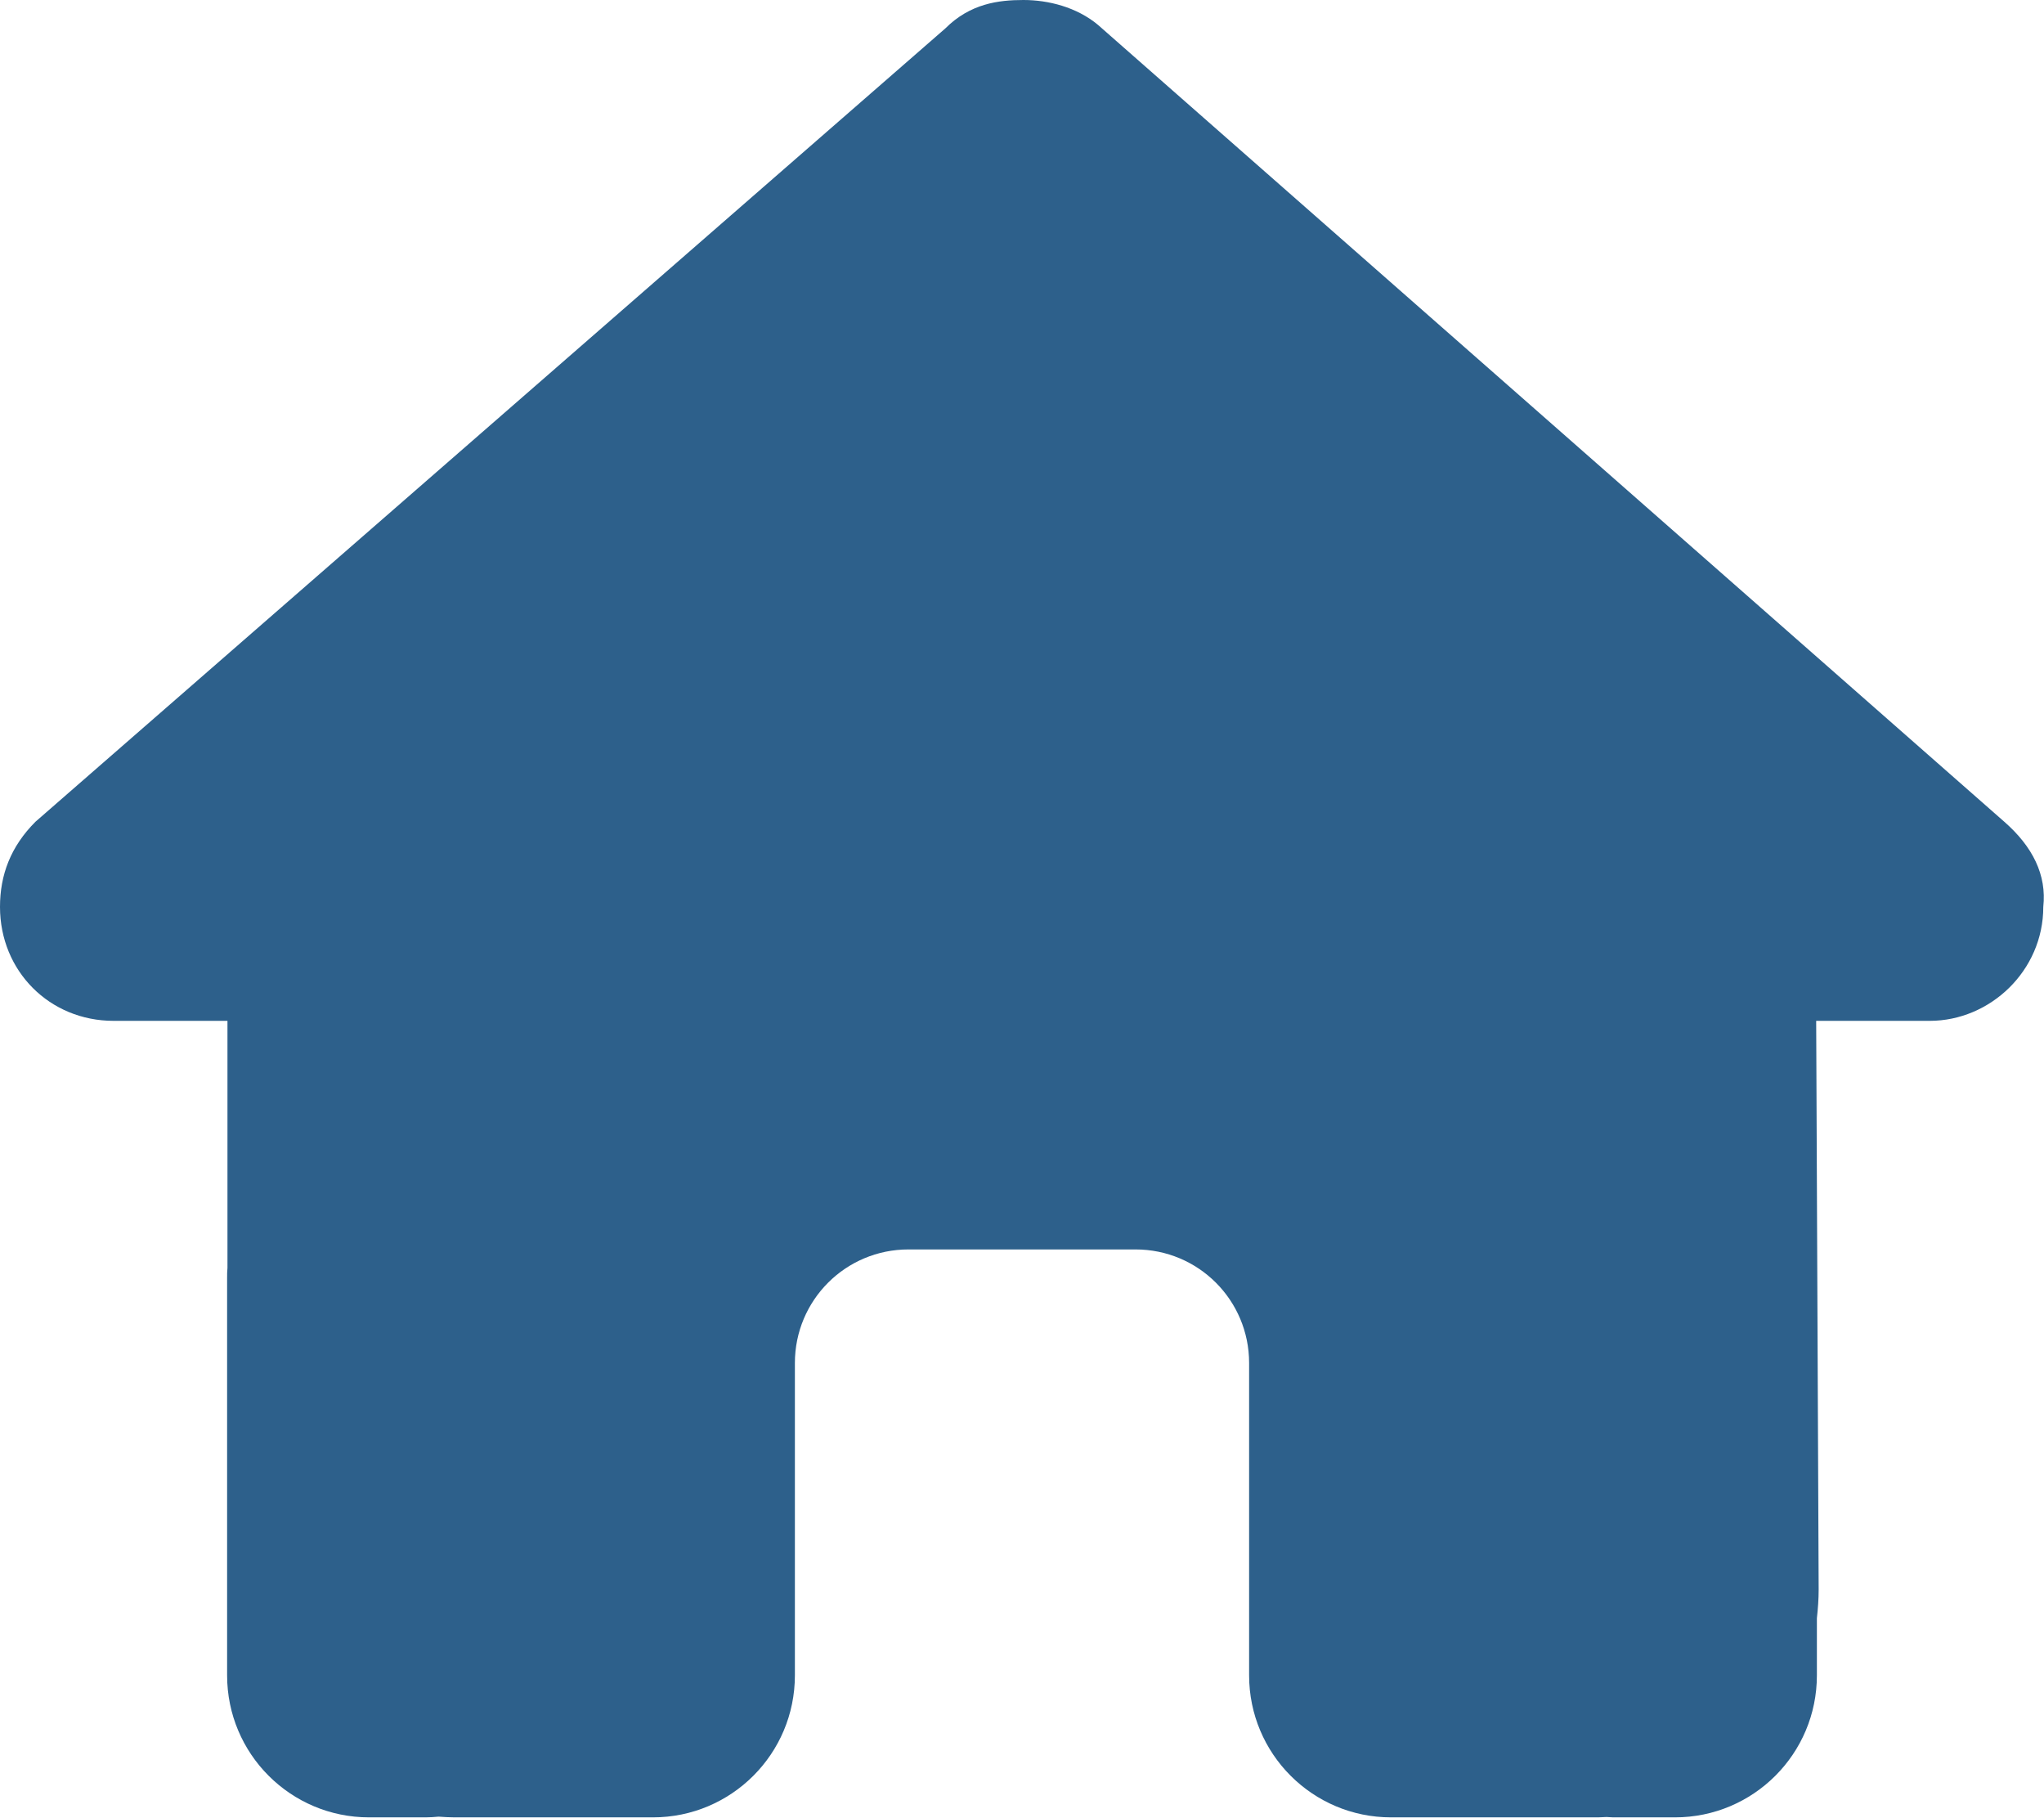
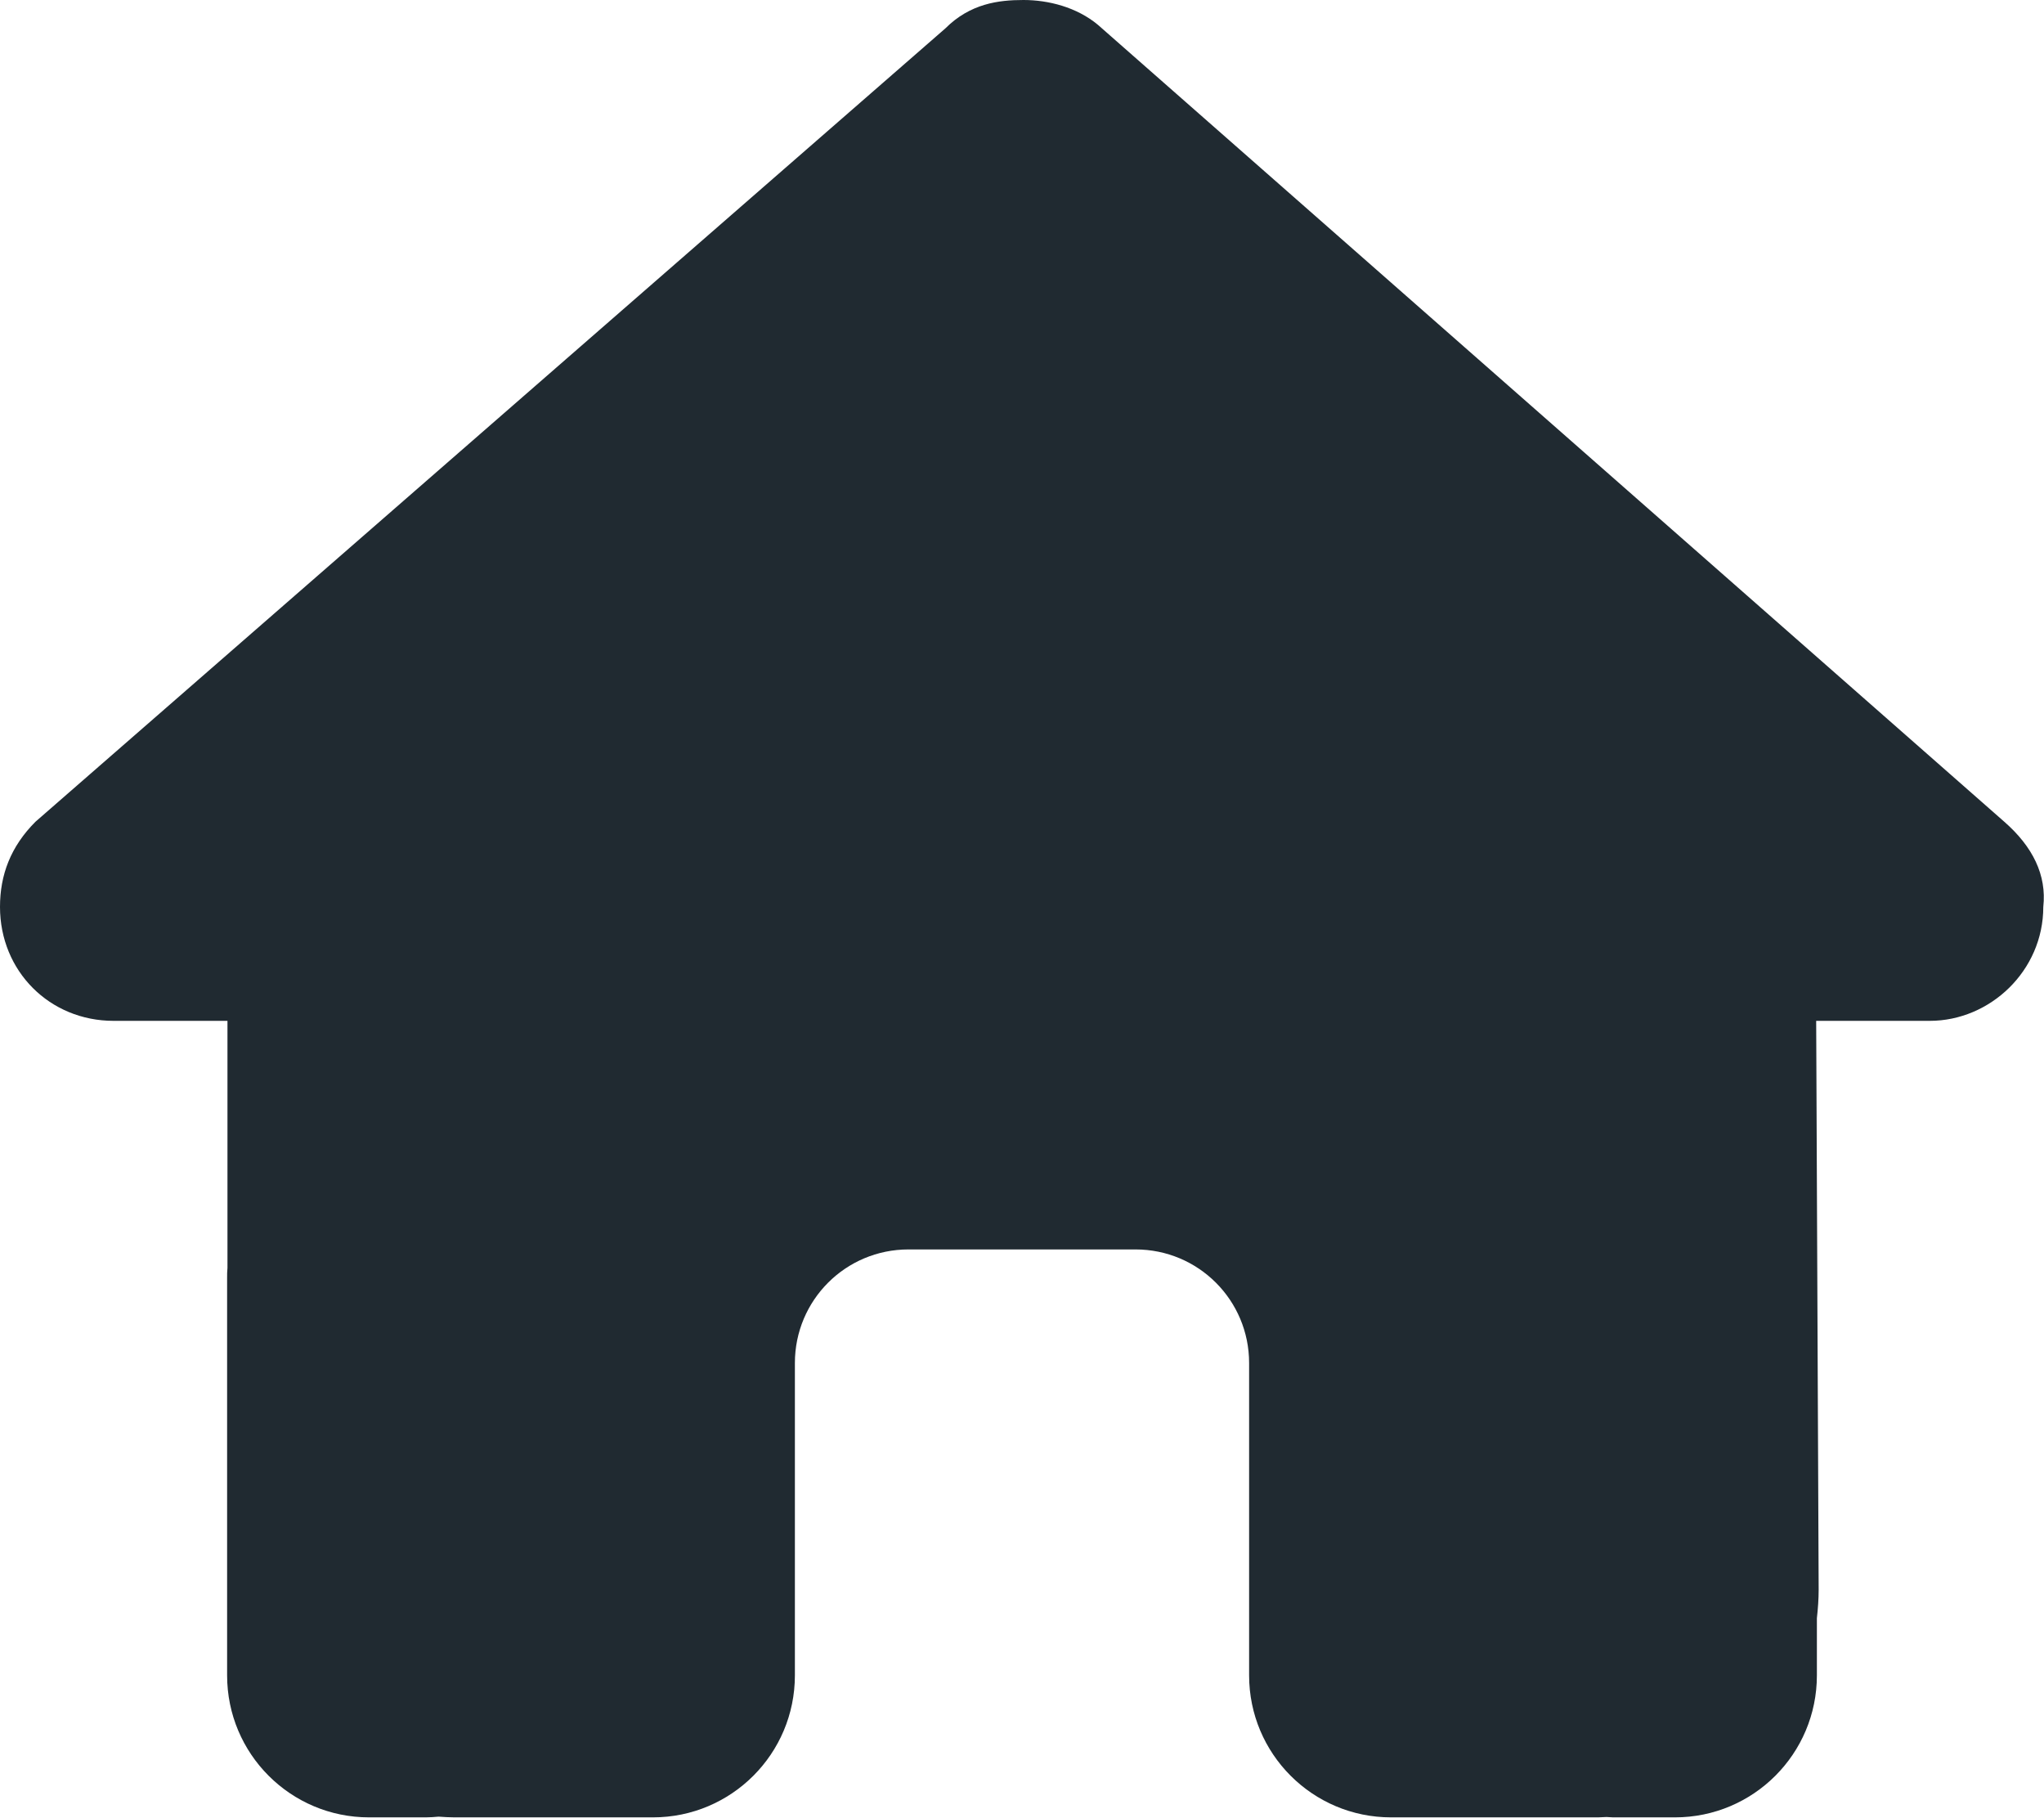
<svg xmlns="http://www.w3.org/2000/svg" viewBox="0 0 576 512">
-   <path fill="#2d608b" d="M575.8 255.5c0 18-15 32.1-32 32.1h-32l.7 160.2c0 2.7-.2 5.4-.5 8.1V472c0 22.1-17.9 40-40 40H456c-1.1 0-2.2 0-3.3-.1c-1.4 .1-2.8 .1-4.2 .1H416 392c-22.1 0-40-17.9-40-40V448 384c0-17.7-14.3-32-32-32H256c-17.7 0-32 14.3-32 32v64 24c0 22.1-17.9 40-40 40H160 128.1c-1.5 0-3-.1-4.5-.2c-1.2 .1-2.4 .2-3.6 .2H104c-22.1 0-40-17.9-40-40V360c0-.9 0-1.9 .1-2.8V287.6H32c-18 0-32-14-32-32.1c0-9 3-17 10-24L266.4 8c7-7 15-8 22-8s15 2 21 7L564.8 231.5c8 7 12 15 11 24z" />
+   <path fill="#202a31" d="M575.8 255.5c0 18-15 32.1-32 32.1h-32l.7 160.2c0 2.7-.2 5.4-.5 8.1V472c0 22.1-17.9 40-40 40H456c-1.1 0-2.2 0-3.3-.1c-1.4 .1-2.8 .1-4.2 .1H416 392c-22.1 0-40-17.9-40-40V448 384c0-17.7-14.3-32-32-32H256c-17.7 0-32 14.3-32 32v64 24c0 22.1-17.9 40-40 40H160 128.1c-1.5 0-3-.1-4.5-.2c-1.2 .1-2.4 .2-3.6 .2H104c-22.1 0-40-17.9-40-40V360c0-.9 0-1.9 .1-2.8V287.6H32c-18 0-32-14-32-32.1c0-9 3-17 10-24L266.4 8c7-7 15-8 22-8s15 2 21 7L564.8 231.5c8 7 12 15 11 24z" />
</svg>
